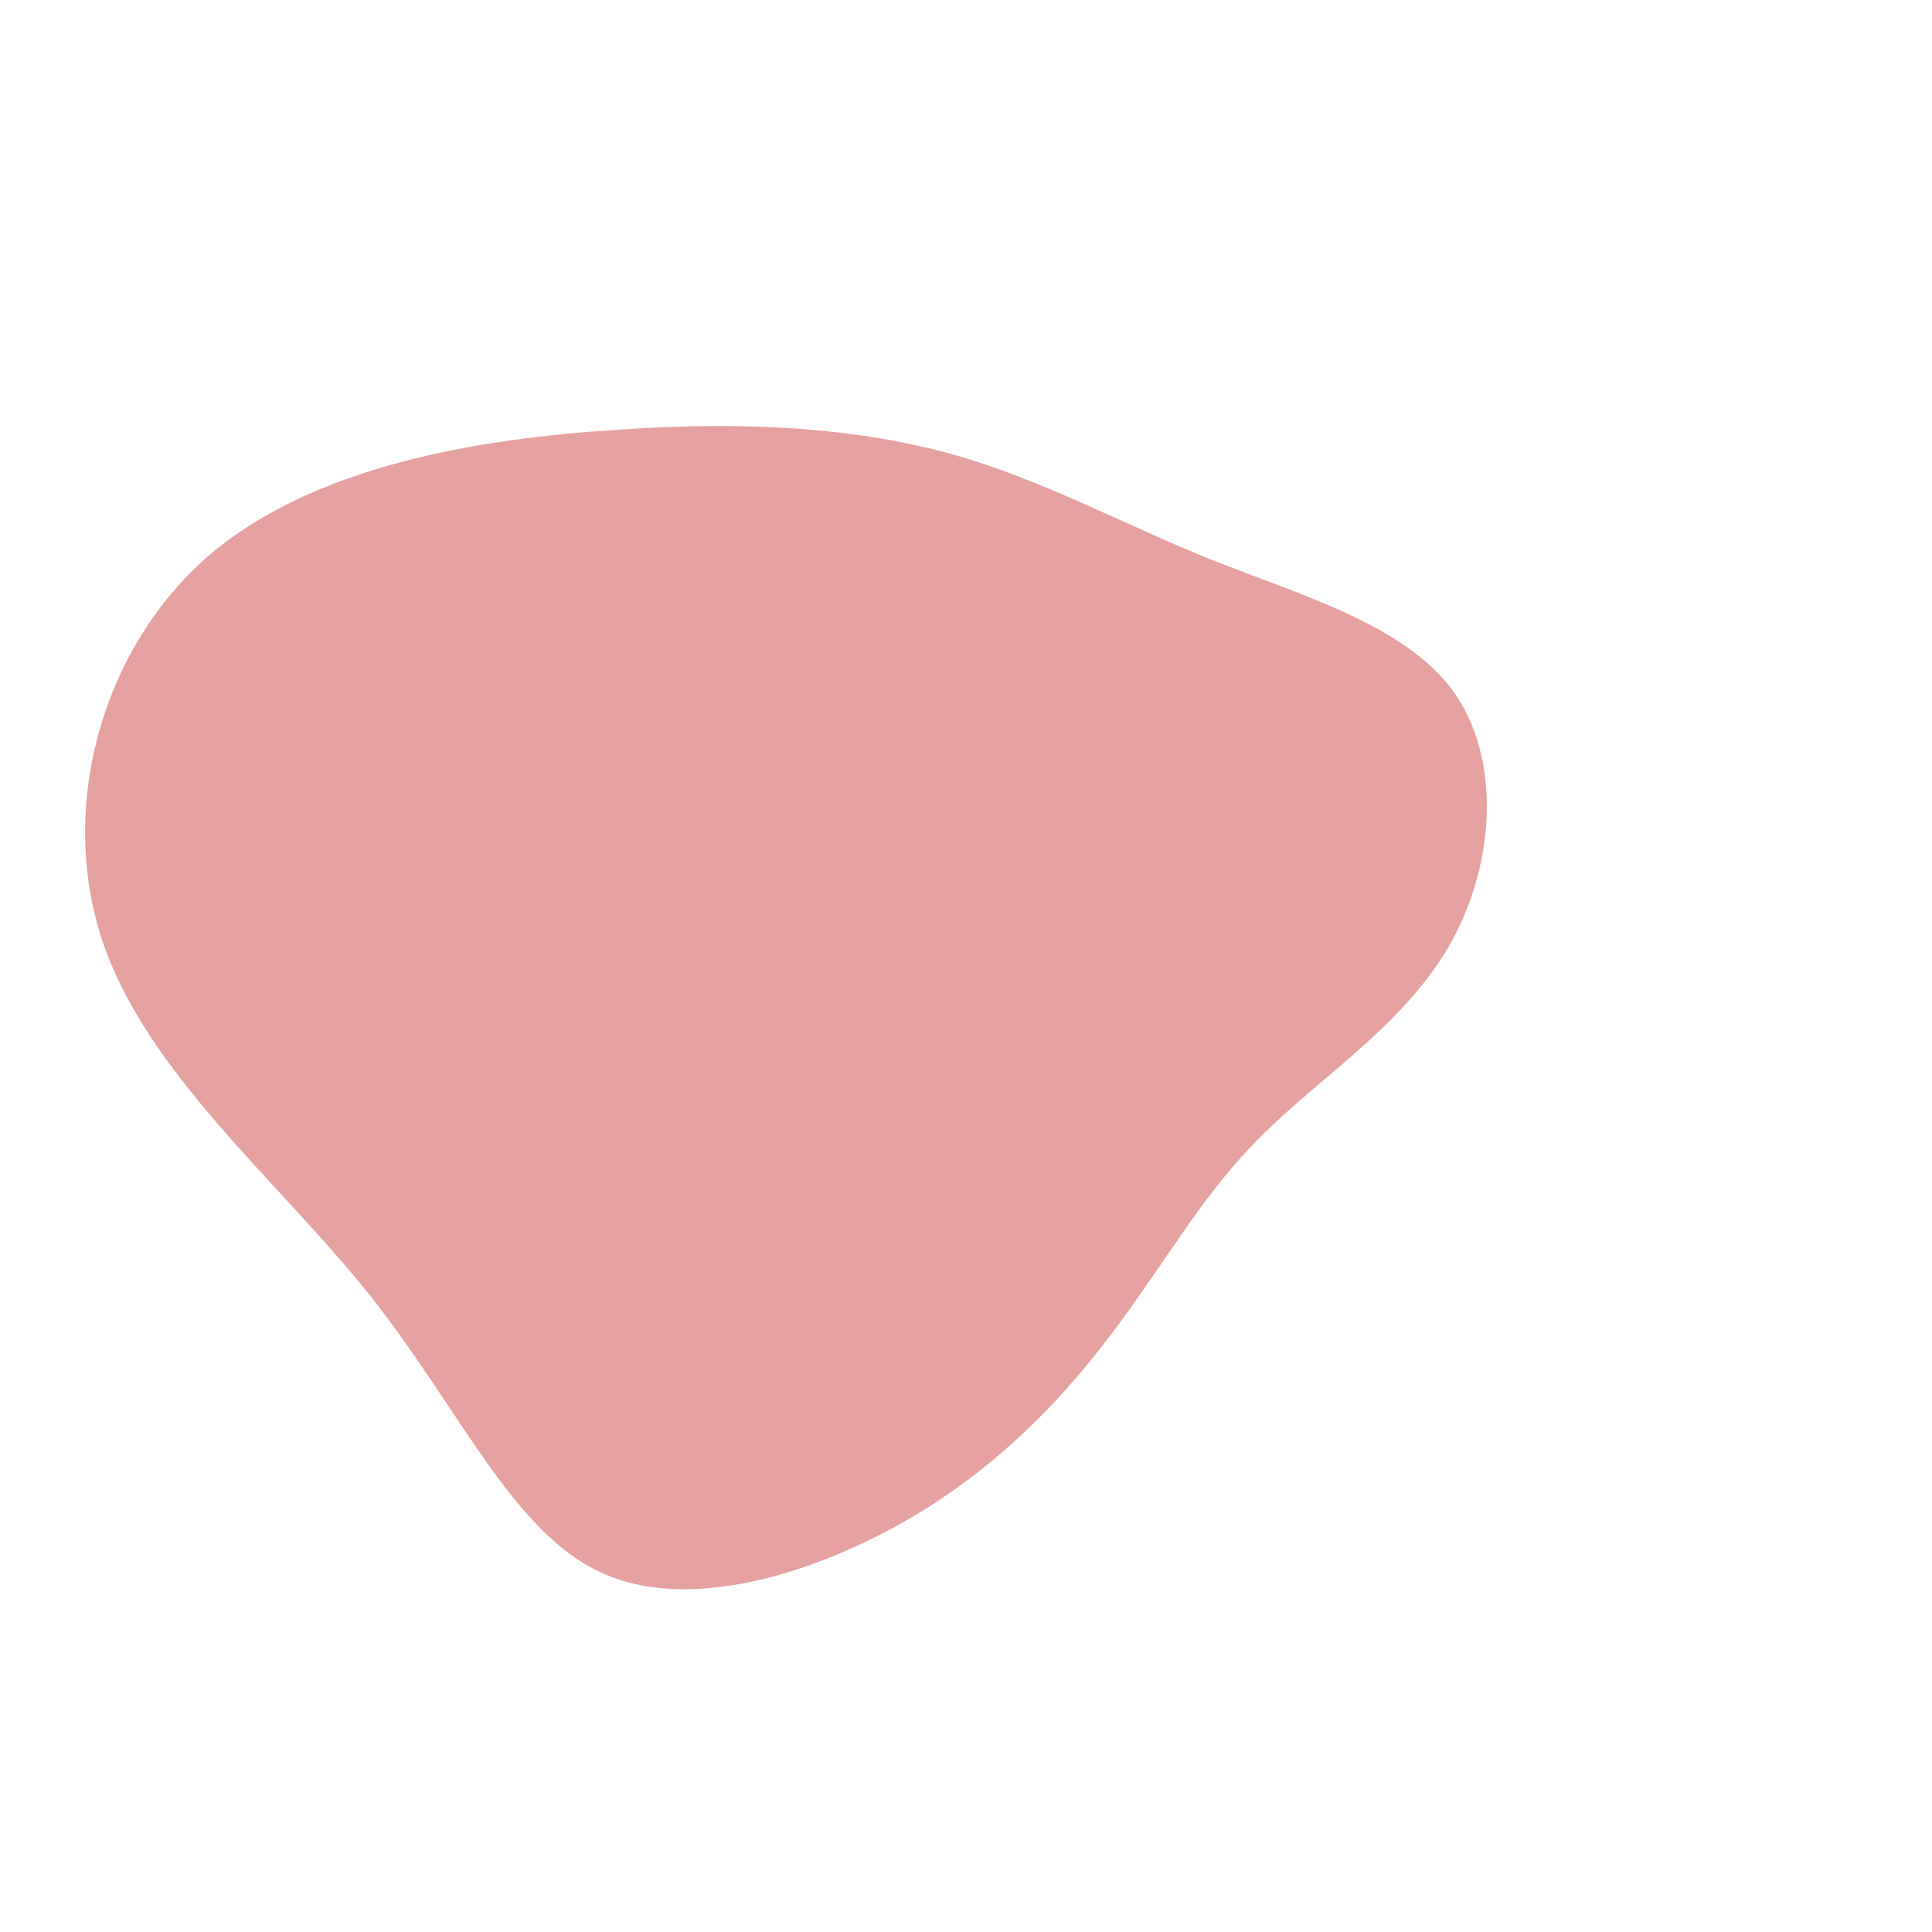
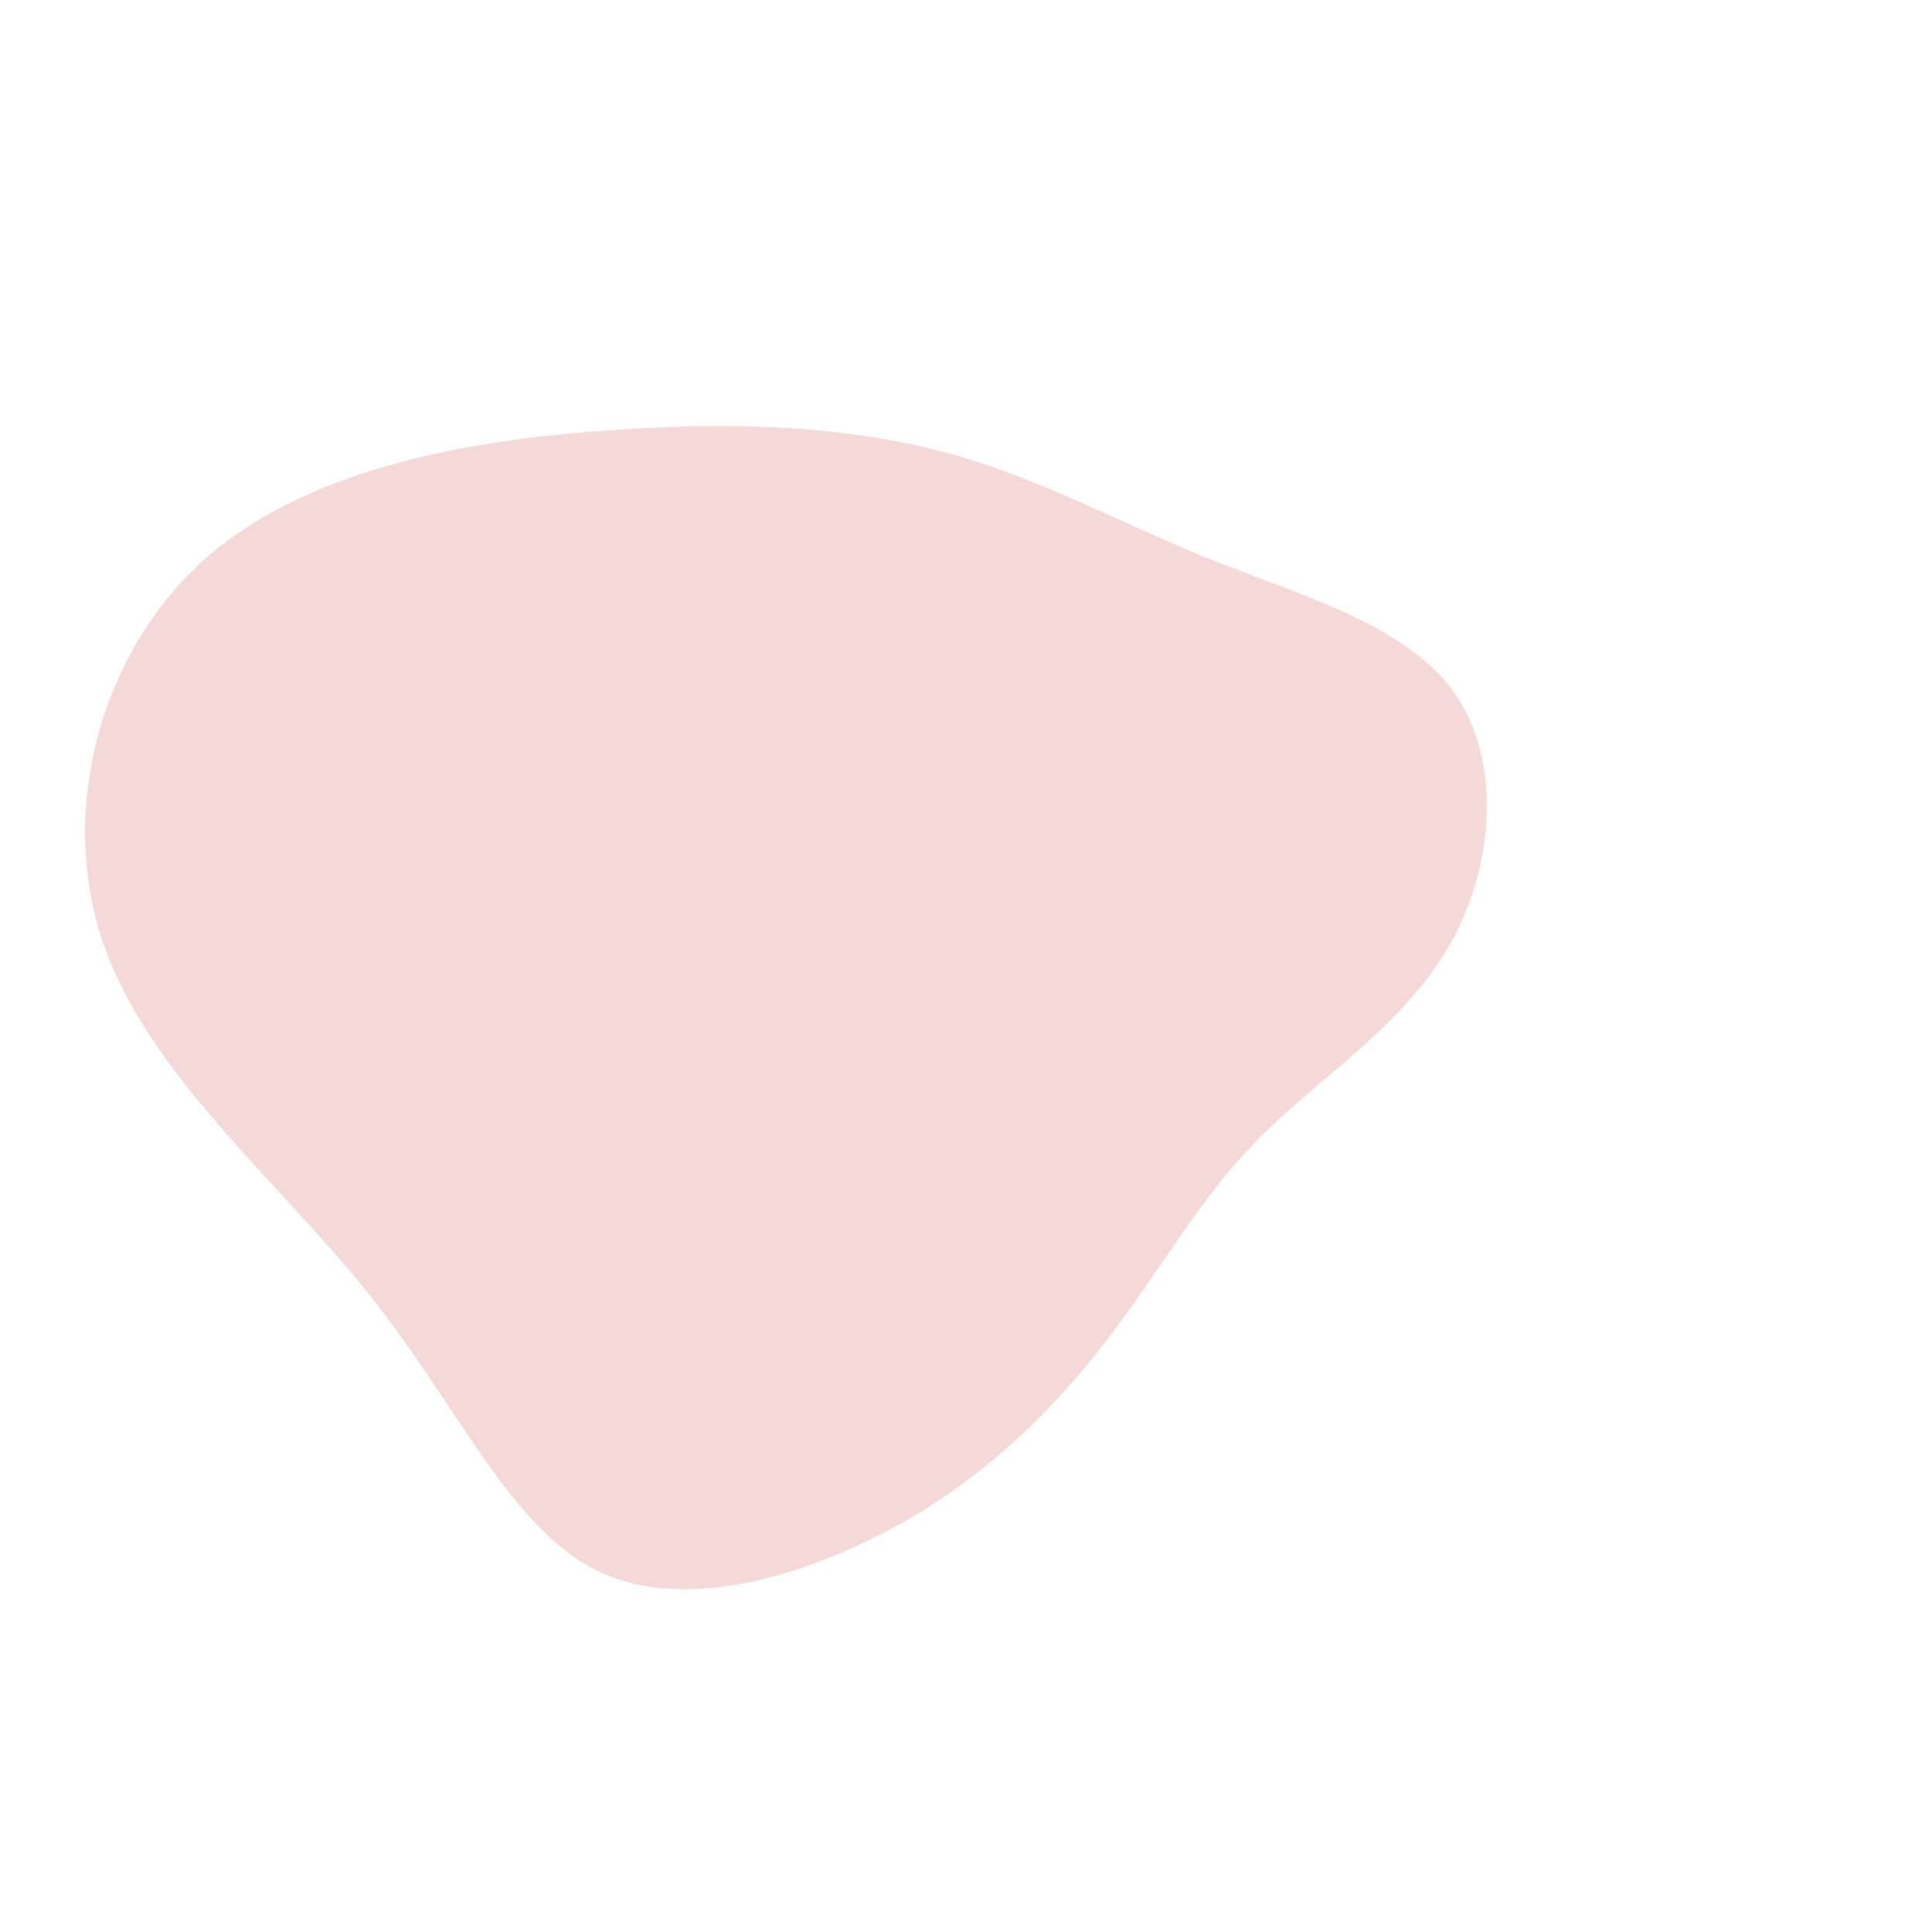
<svg xmlns="http://www.w3.org/2000/svg" viewBox="0 0 200 200">
-   <path fill="#e6a1a1" d="M25.3,-42.1C34.6,-38.4,45.3,-35.4,50.4,-28.5C55.4,-21.6,54.8,-10.8,50.3,-2.6C45.8,5.6,37.3,11.1,31.5,16.7C25.7,22.2,22.4,27.8,17.6,34.6C12.8,41.4,6.4,49.4,-3.7,55.9C-13.8,62.3,-27.7,67.1,-37.3,63C-46.8,59,-52.2,46.1,-61.7,34.1C-71.2,22.2,-84.8,11.1,-89.4,-2.6C-94,-16.4,-89.5,-32.7,-78.6,-42.3C-67.7,-51.8,-50.4,-54.6,-36.2,-55.5C-22.1,-56.5,-11,-55.6,-1.5,-53C8,-50.3,15.9,-45.9,25.3,-42.1Z" transform="translate(100 100)" />
+   <path fill="#e6a1a1" fill-opacity="0.4" d="M25.3,-42.1C34.6,-38.4,45.3,-35.4,50.4,-28.5C55.4,-21.6,54.8,-10.8,50.3,-2.6C45.8,5.6,37.3,11.1,31.5,16.7C25.7,22.2,22.4,27.8,17.6,34.6C12.8,41.4,6.4,49.4,-3.7,55.9C-13.8,62.3,-27.7,67.1,-37.3,63C-46.8,59,-52.2,46.1,-61.7,34.1C-71.2,22.2,-84.8,11.1,-89.4,-2.6C-94,-16.4,-89.5,-32.7,-78.6,-42.3C-67.7,-51.8,-50.4,-54.6,-36.2,-55.5C-22.1,-56.5,-11,-55.6,-1.5,-53C8,-50.3,15.9,-45.9,25.3,-42.1Z" transform="translate(100 100)" />
</svg>
